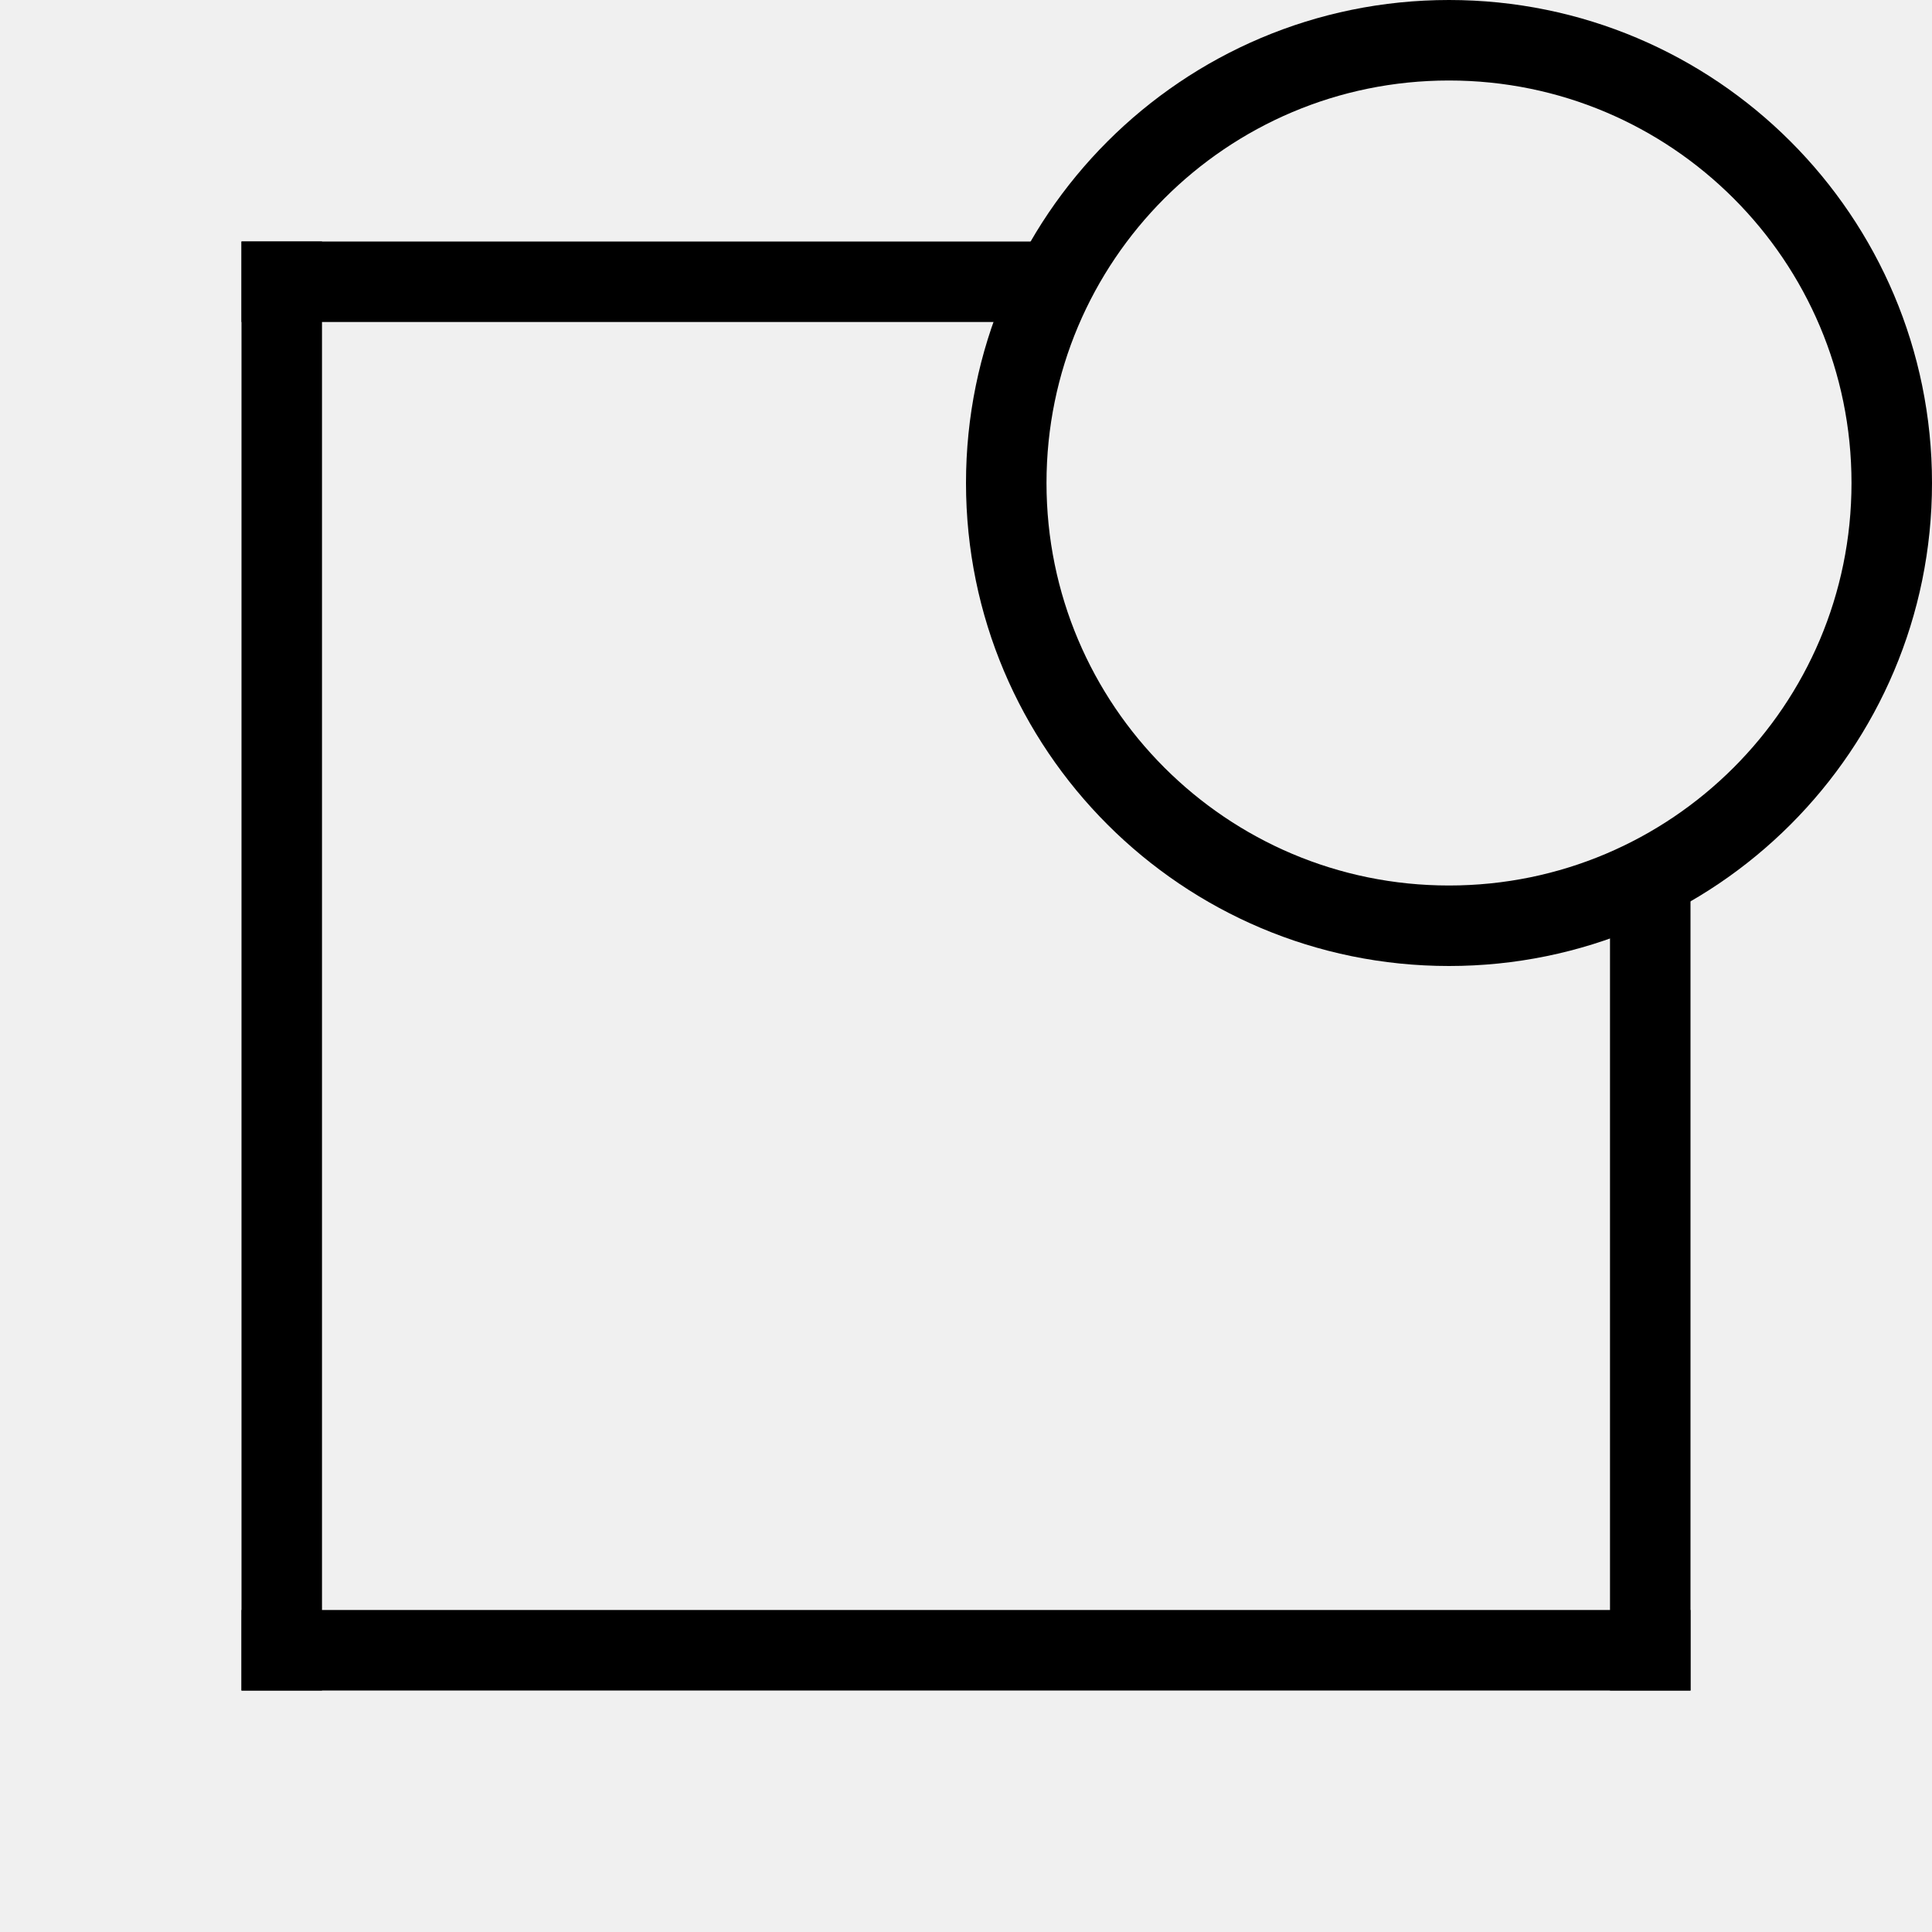
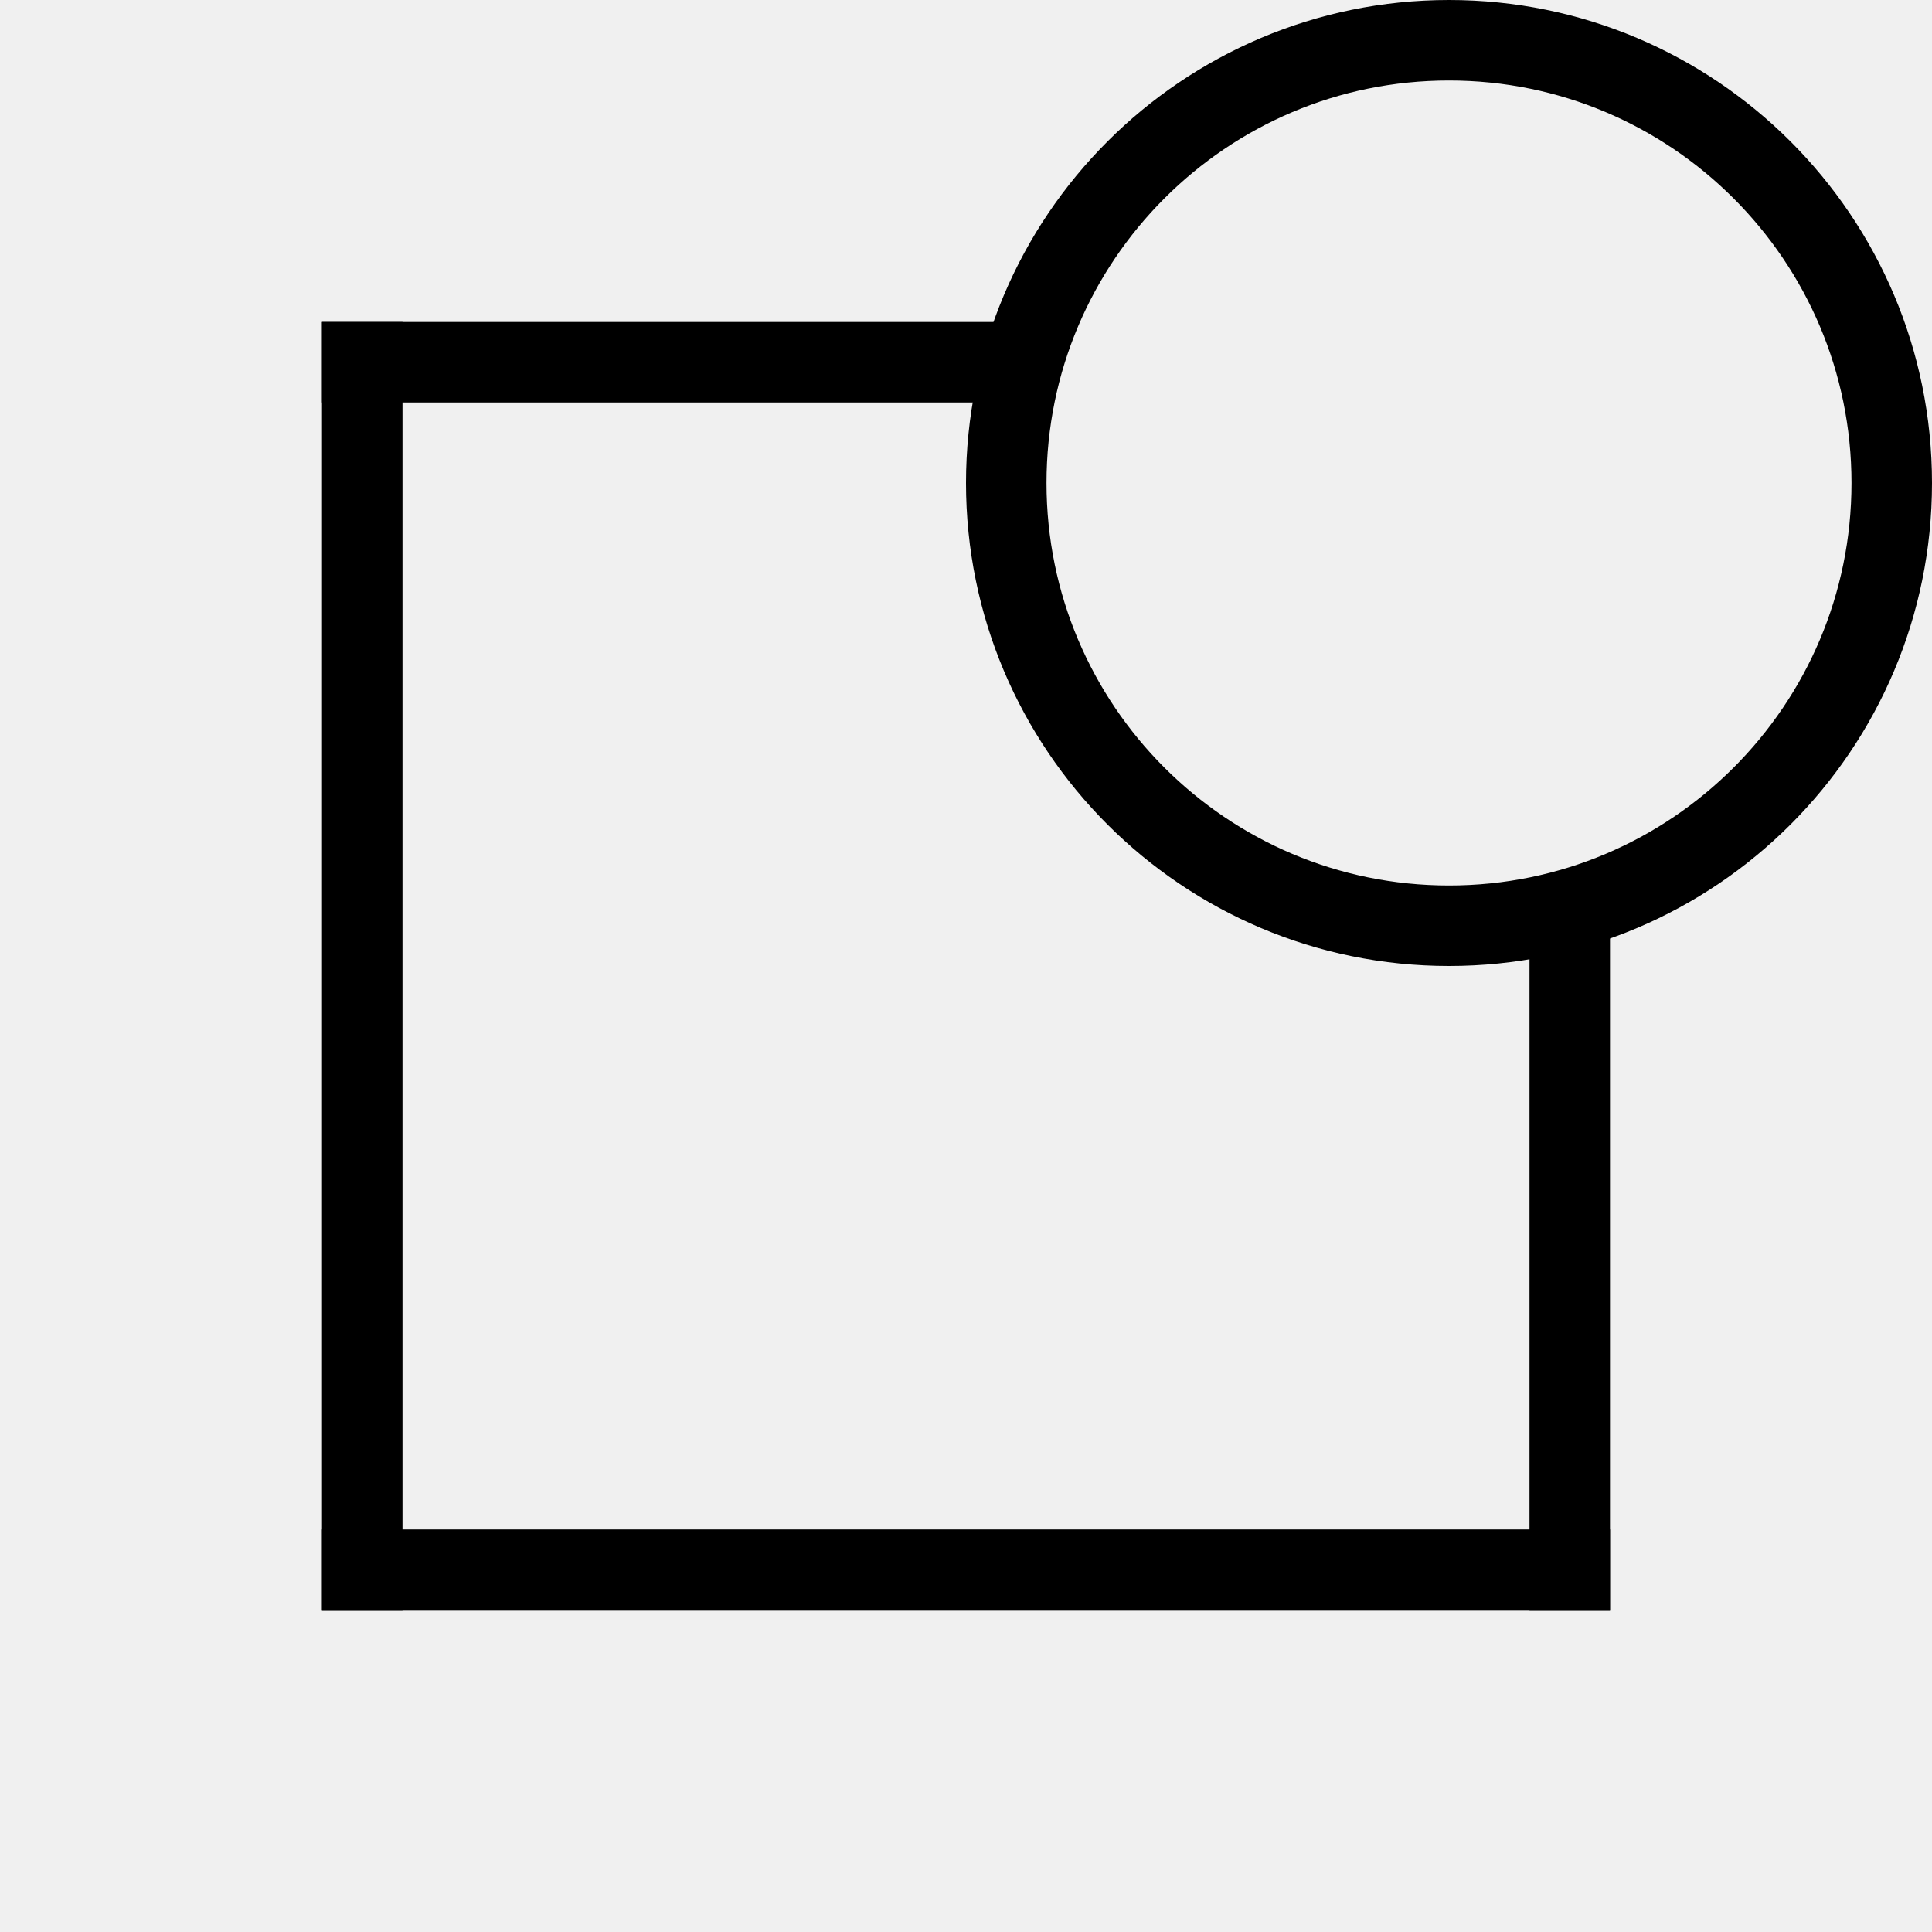
<svg xmlns="http://www.w3.org/2000/svg" xmlns:xlink="http://www.w3.org/1999/xlink" width="100%" height="100%" viewBox="0 0 48 48" version="1.1">
  <defs>
    <circle id="path-1" cx="36" cy="12" r="12" />
    <mask id="mask-2" maskContentUnits="userSpaceOnUse" maskUnits="objectBoundingBox" x="0" y="0" width="24" height="24" fill="white">
      <use xlink:href="#path-1" />
    </mask>
  </defs>
  <g id="Page-1" stroke="none" stroke-width="1" fill="none" fill-rule="evenodd">
    <g id="Group" stroke="#000000">
-       <path d="M7,41 L7,7" id="Line" stroke-width="2" stroke-linecap="square" />
-       <path d="M41,41 L41,23" id="Line" stroke-width="2" stroke-linecap="square" />
-       <path d="M15.5,16.5 L15.5,-1.5" id="Line" stroke-width="2" stroke-linecap="square" transform="translate(16, 7.5) rotate(90) translate(-16, -7.5) " />
-       <path d="M24,58 L24,24" id="Line" stroke-width="2" stroke-linecap="square" transform="translate(24, 41) rotate(90) translate(-24, -41) " />
+       <path d="M9,39 L9,9" id="Line" stroke-width="2" stroke-linecap="square" />
+       <path d="M39,39 L39,23" id="Line" stroke-width="2" stroke-linecap="square" />
+       <path d="M16.5,17.5 L16.5,1.5" id="Line" stroke-width="2" stroke-linecap="square" transform="translate(17, 9.5) rotate(90) translate(-17, -9.5) " />
+       <path d="M24,54 L24,24" id="Line" stroke-width="2" stroke-linecap="square" transform="translate(24, 39) rotate(90) translate(-24, -39) " />
      <use id="Oval-145" mask="url(#mask-2)" stroke-width="4" xlink:href="#path-1" />
    </g>
  </g>
</svg>
